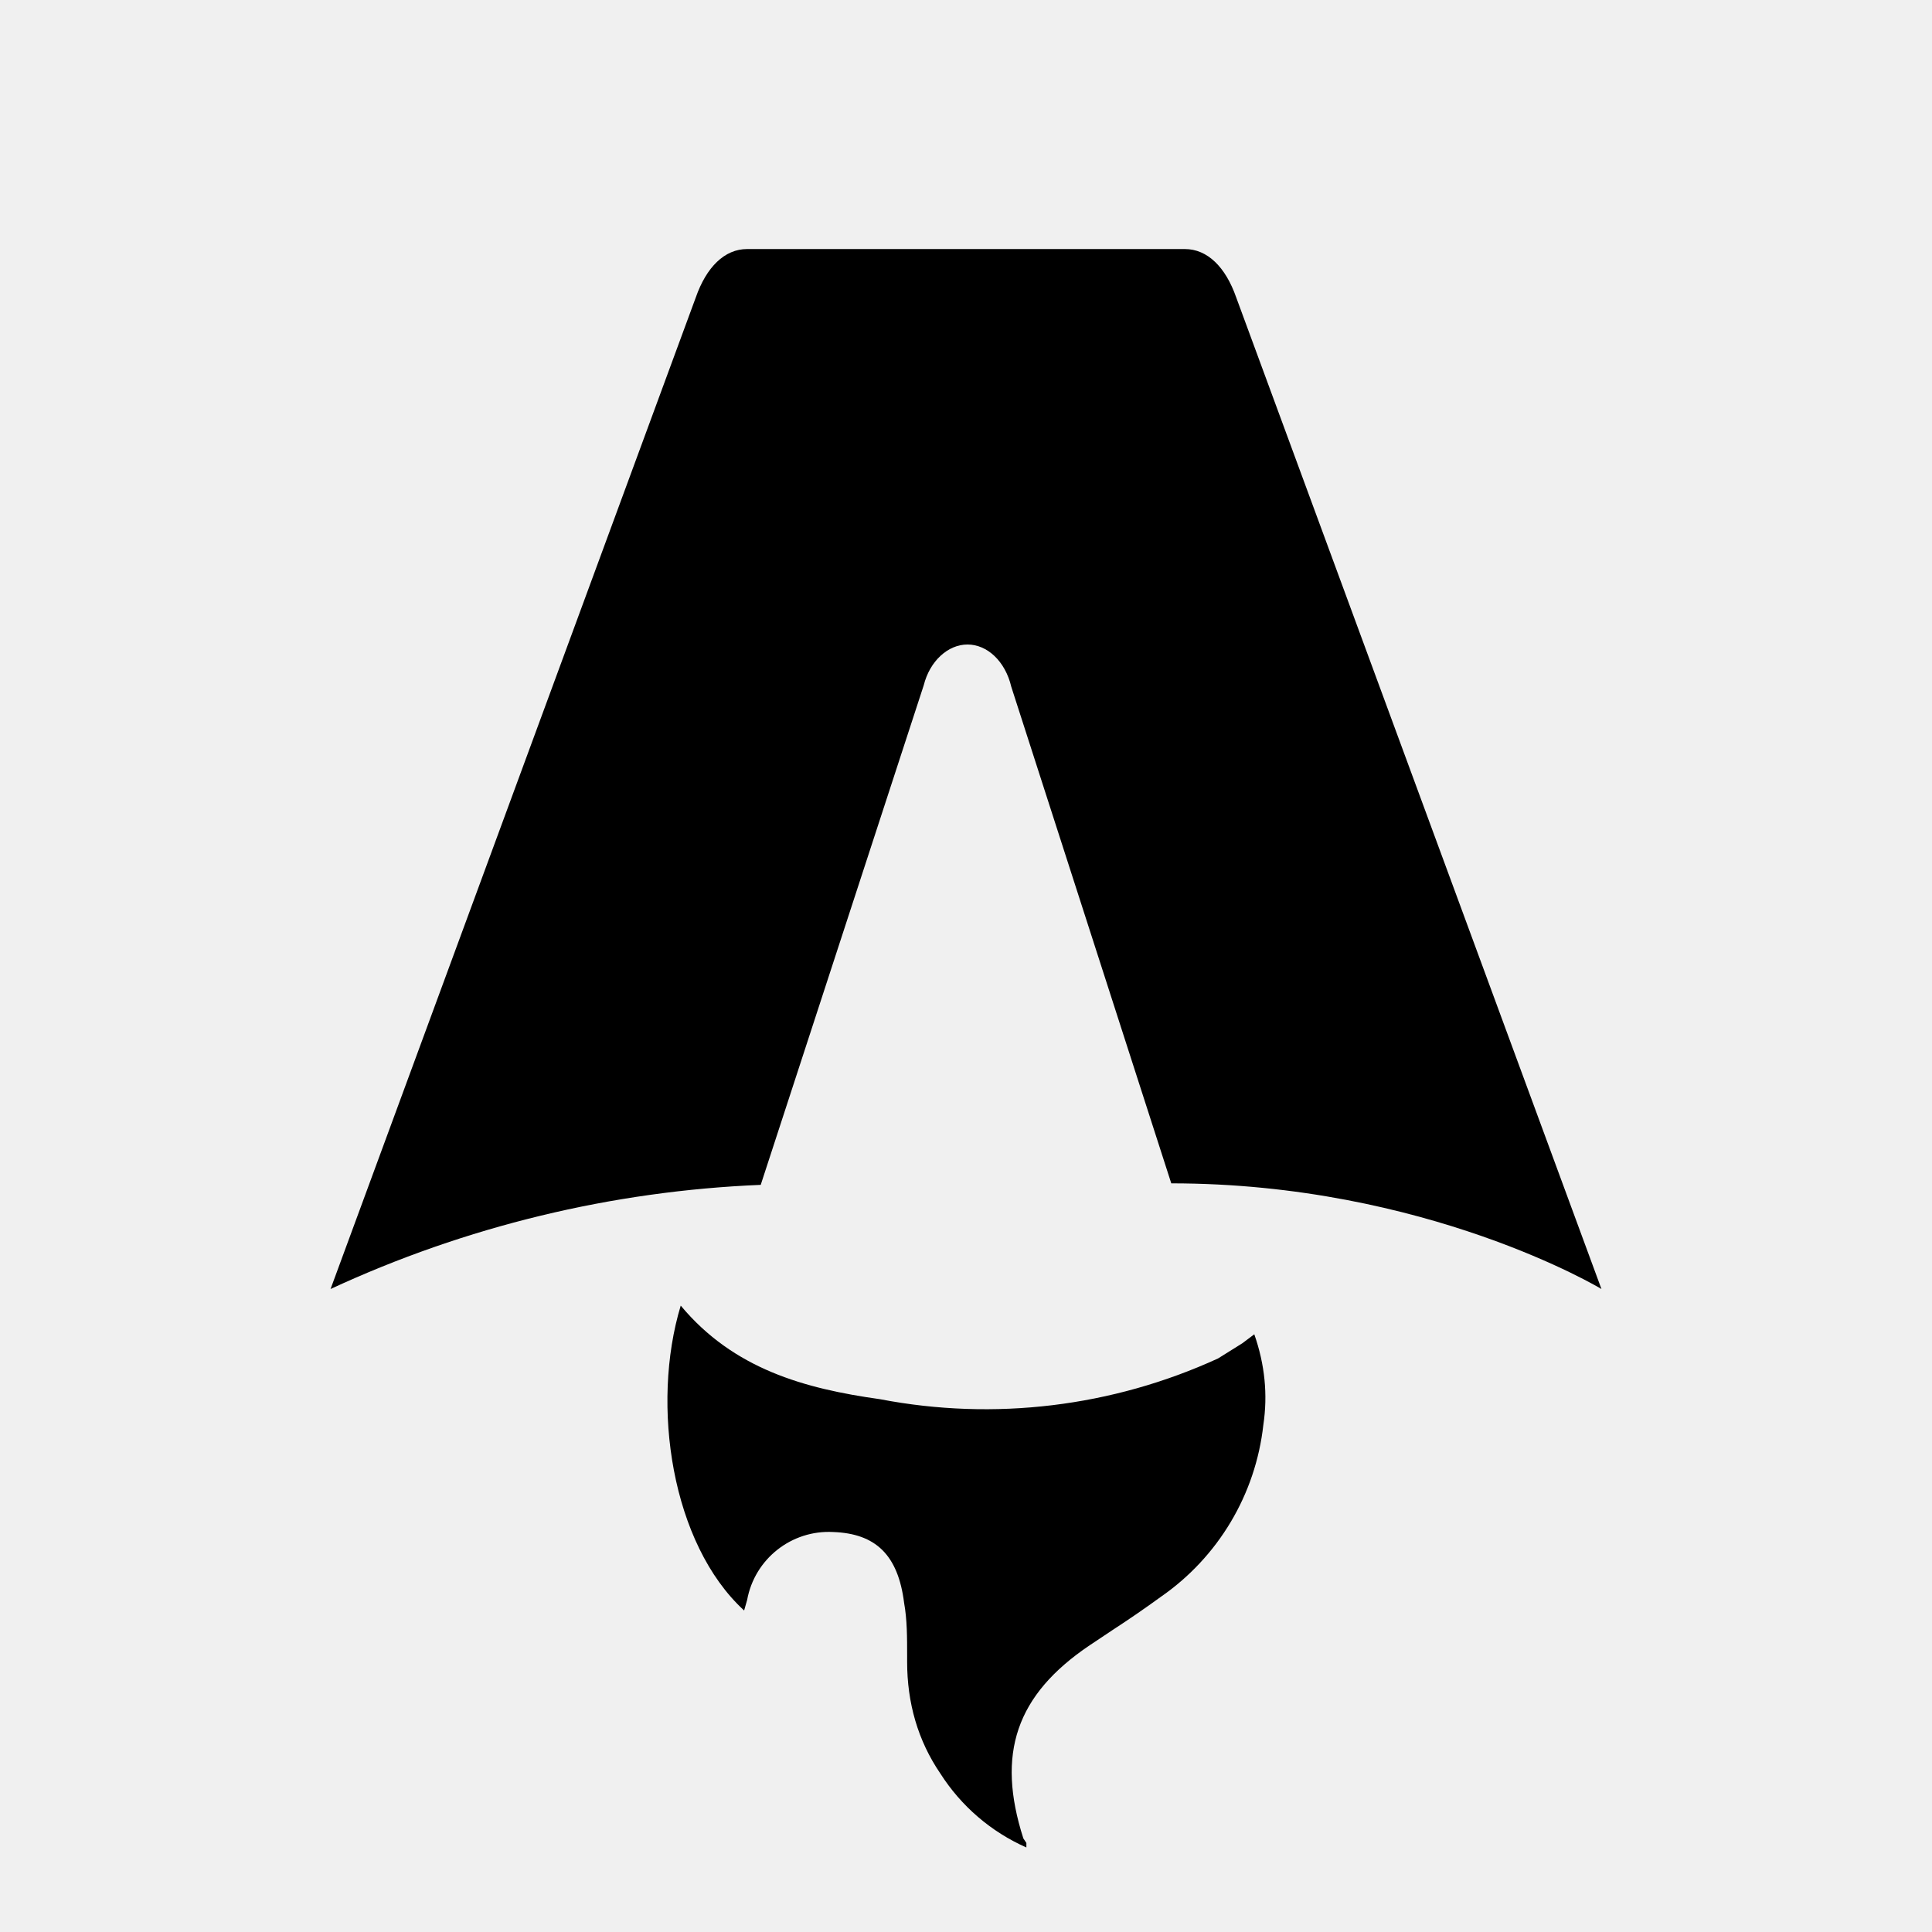
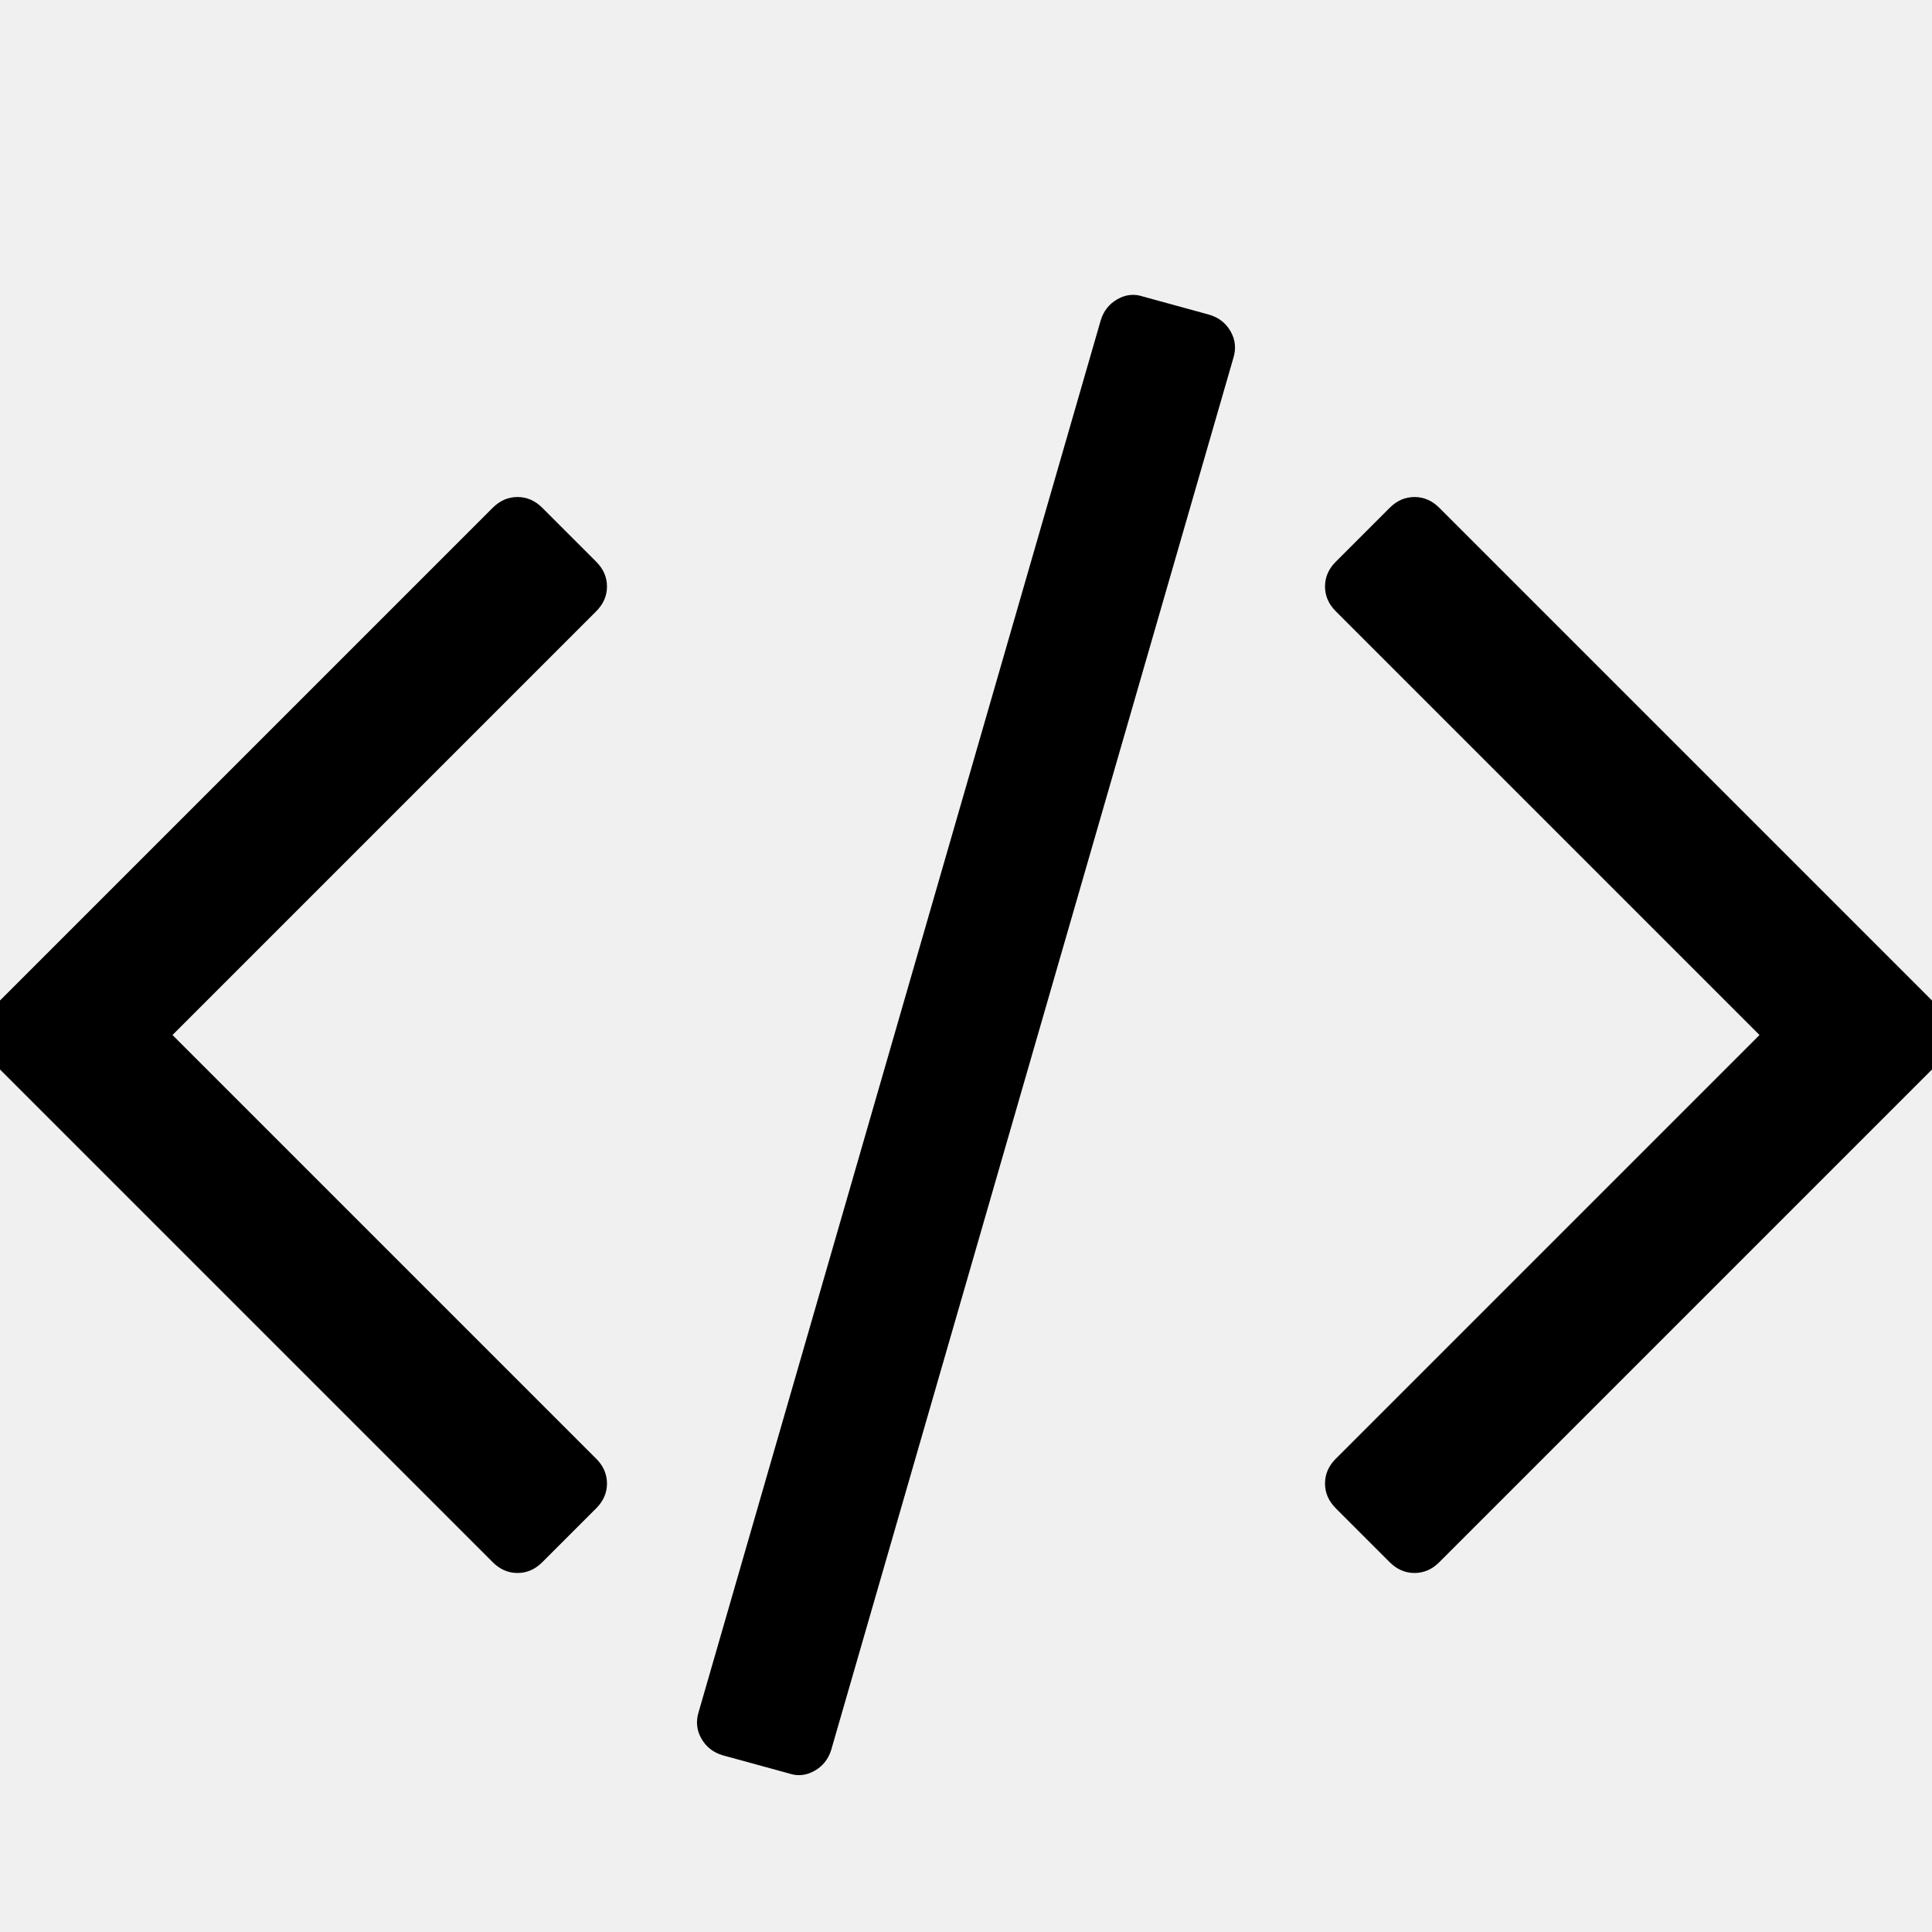
- <svg xmlns="http://www.w3.org/2000/svg" fill="none" viewBox="0 0 128 128">
-   <path d="M50.4 78.5a75.1 75.1 0 0 0-28.5 6.9l24.2-65.7c.7-2 1.9-3.2 3.4-3.2h29c1.5 0 2.7 1.2 3.4 3.2l24.2 65.7s-11.6-7-28.5-7L67 45.5c-.4-1.7-1.6-2.8-2.9-2.8-1.3 0-2.5 1.1-2.9 2.7L50.4 78.5Zm-1.1 28.2Zm-4.2-20.2c-2 6.6-.6 15.8 4.2 20.2a17.5 17.5 0 0 1 .2-.7 5.5 5.5 0 0 1 5.7-4.5c2.8.1 4.3 1.5 4.7 4.7.2 1.1.2 2.3.2 3.5v.4c0 2.7.7 5.2 2.2 7.4a13 13 0 0 0 5.7 4.9v-.3l-.2-.3c-1.8-5.6-.5-9.5 4.4-12.8l1.5-1a73 73 0 0 0 3.2-2.2 16 16 0 0 0 6.8-11.4c.3-2 .1-4-.6-6l-.8.6-1.6 1a37 37 0 0 1-22.4 2.7c-5-.7-9.7-2-13.2-6.2Z" />
+ <svg xmlns="http://www.w3.org/2000/svg" height="1792" viewBox="0 0 1792 1792" width="1792">
+   <path d="M553 1399l-50 50q-10 10-23 10t-23-10l-466-466q-10-10-10-23t10-23l466-466q10-10 23-10t23 10l50 50q10 10 10 23t-10 23l-393 393 393 393q10 10 10 23t-10 23zm591-1067l-373 1291q-4 13-15.5 19.5t-23.5 2.5l-62-17q-13-4-19.5-15.5t-2.5-24.5l373-1291q4-13 15.5-19.5t23.5-2.5l62 17q13 4 19.5 15.5t2.5 24.5zm657 651l-466 466q-10 10-23 10t-23-10l-50-50q-10-10-10-23t10-23l393-393-393-393q-10-10-10-23t10-23l50-50q10-10 23-10t23 10l466 466q10 10 10 23t-10 23z" />
  <style>
        path { fill: #000; }
        @media (prefers-color-scheme: dark) {
            path { fill: #FFF; }
        }
    </style>
</svg>
